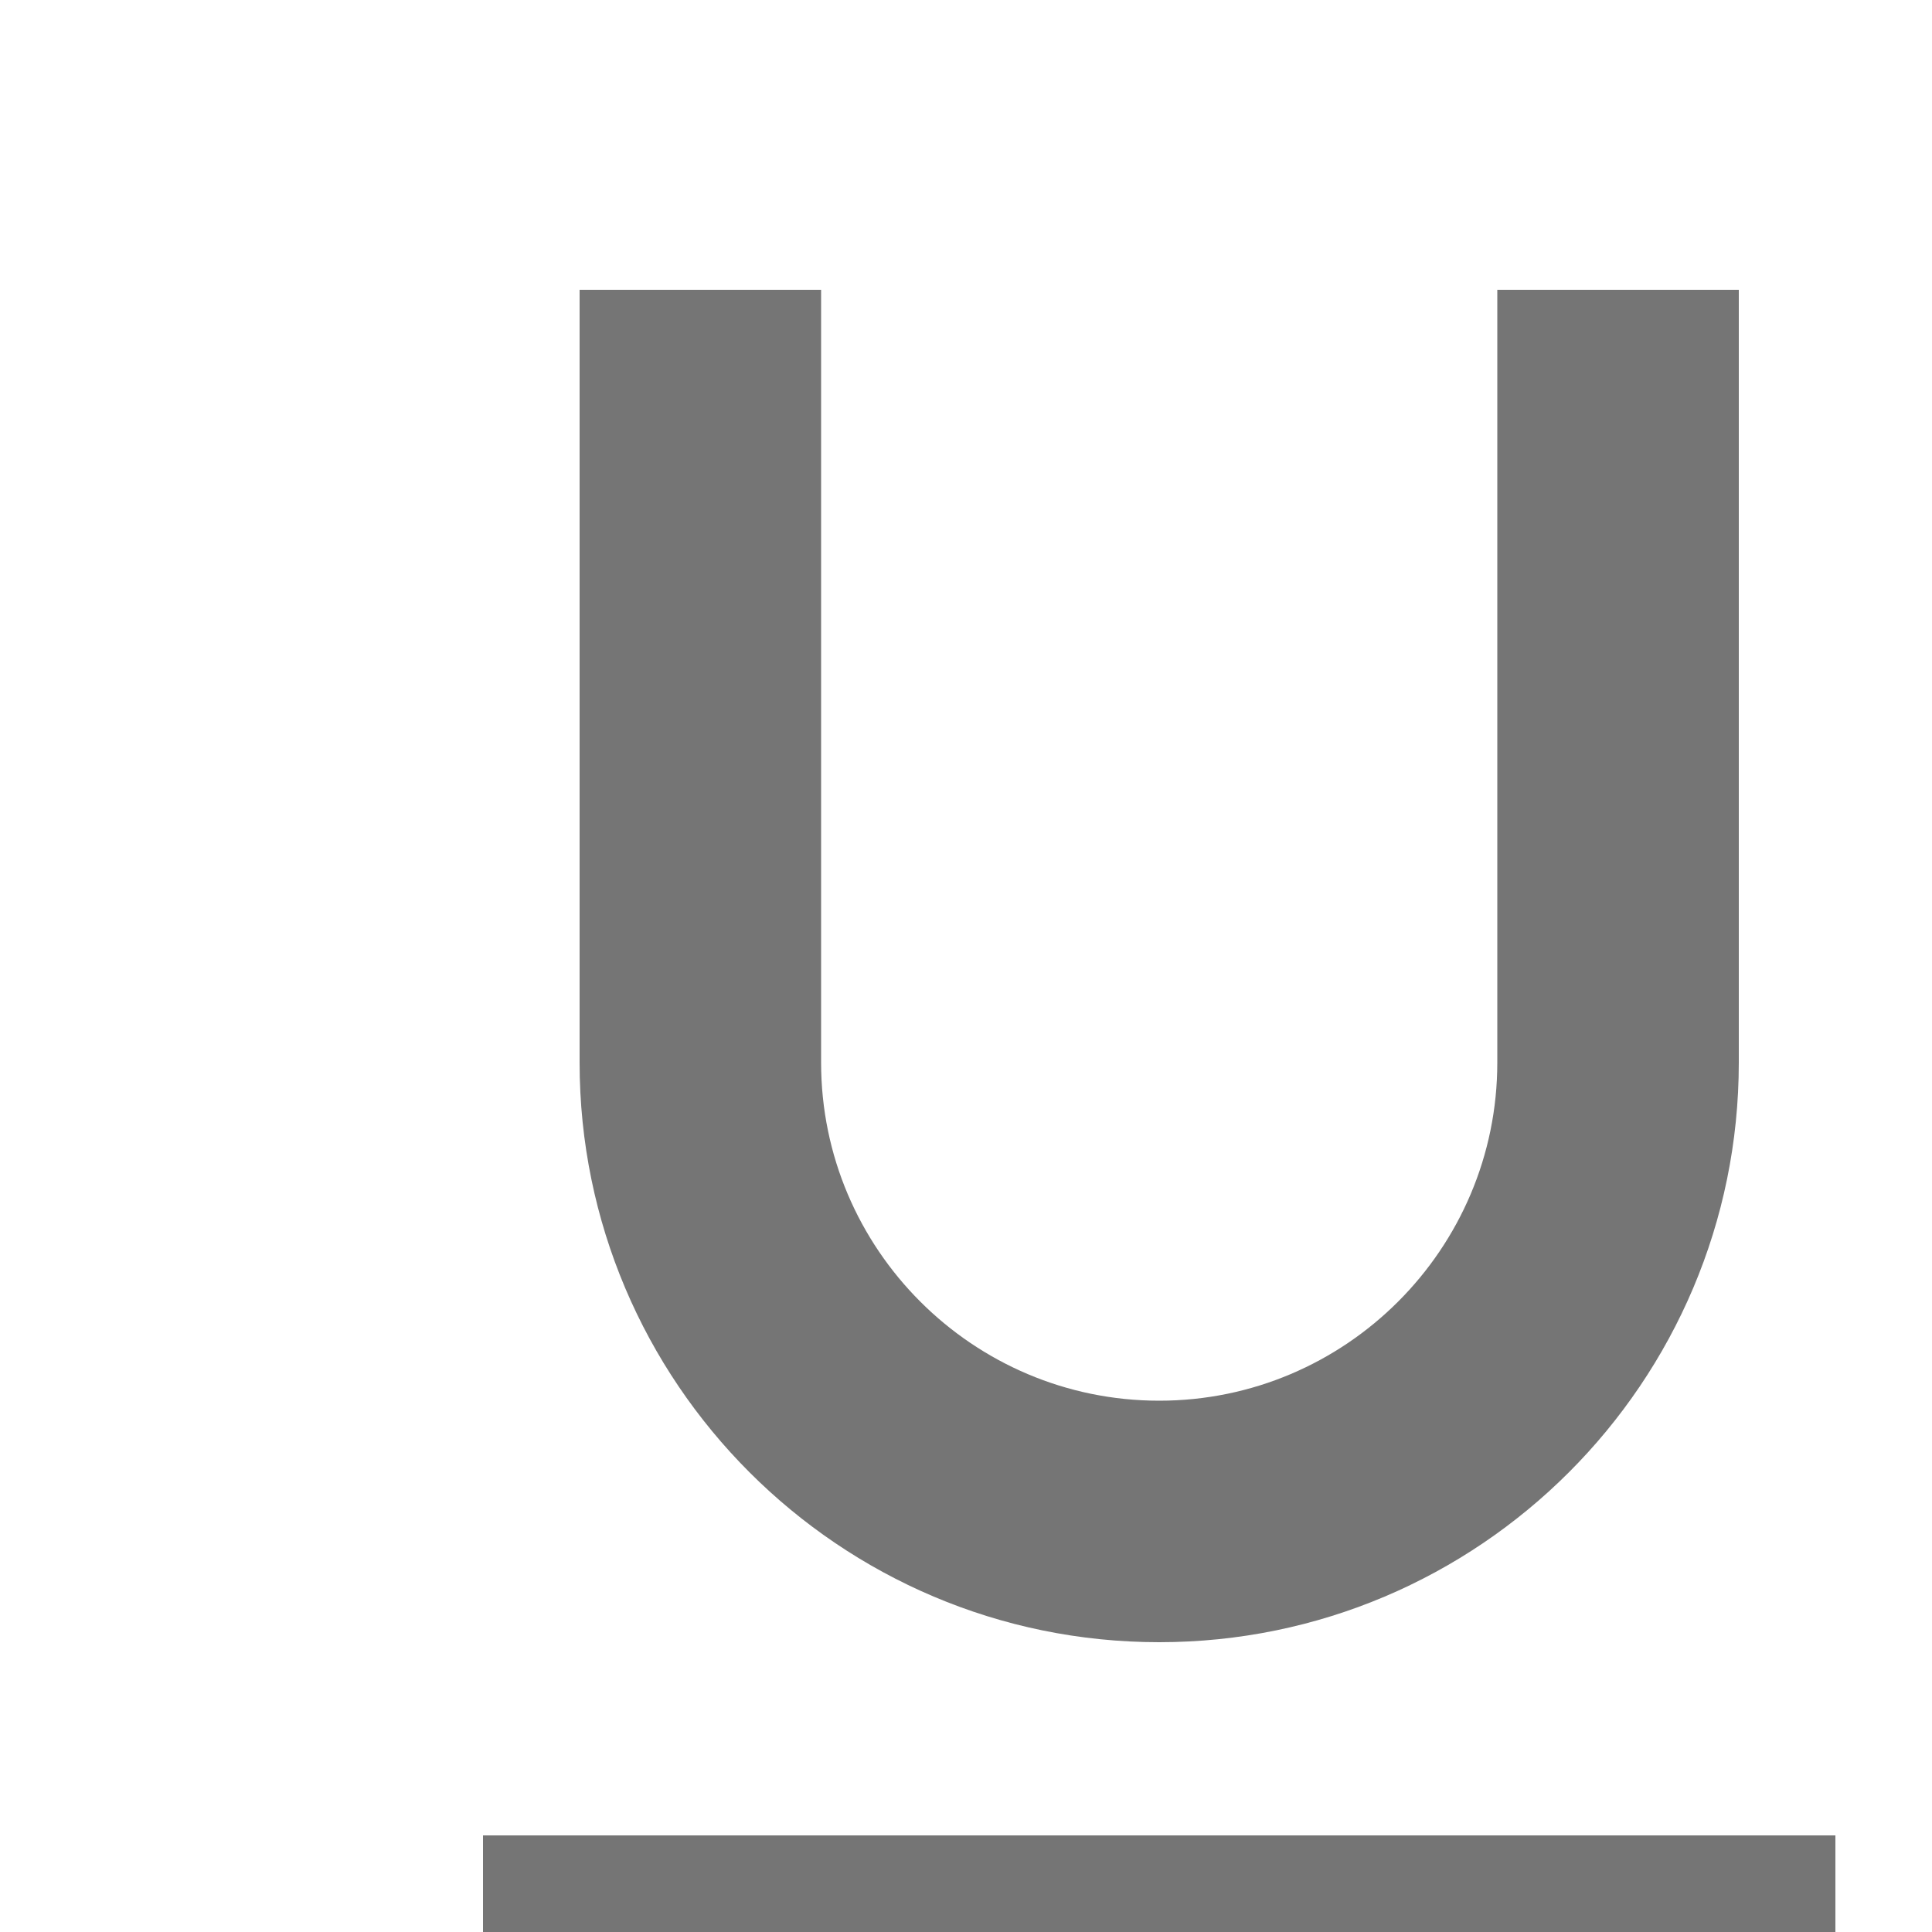
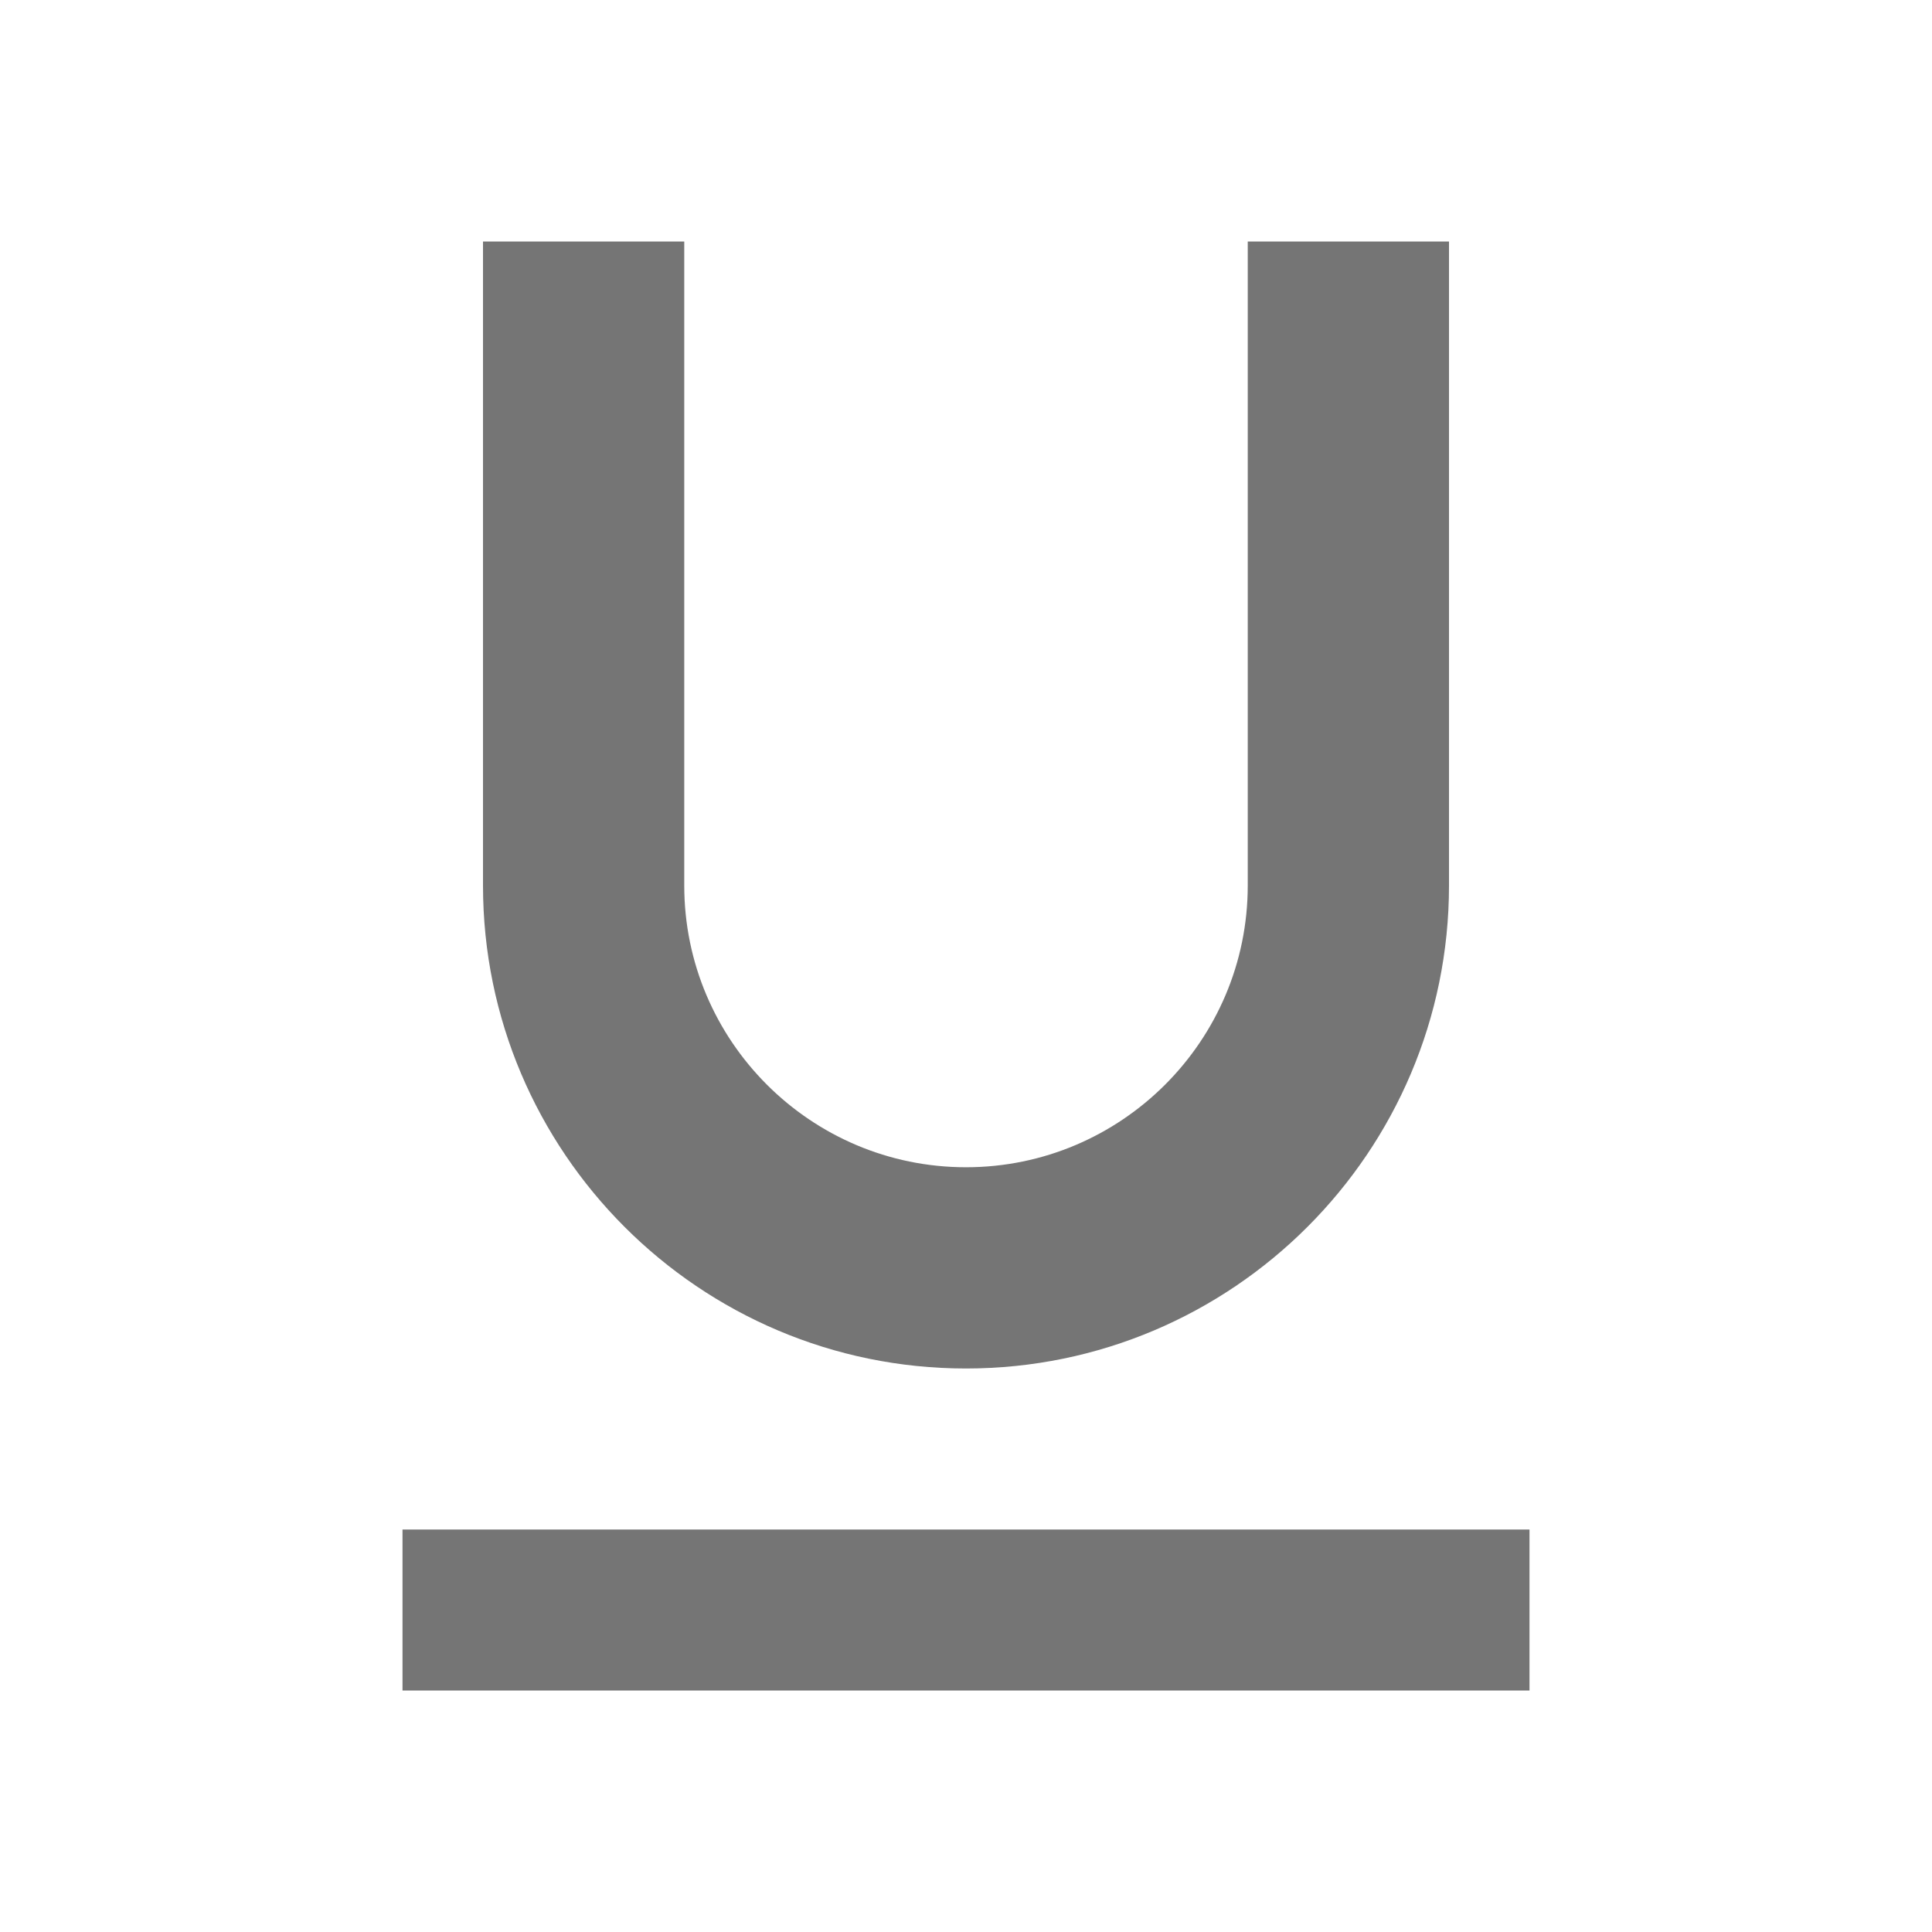
- <svg xmlns="http://www.w3.org/2000/svg" fill="#757575" height="20" viewBox="0 0 20 20" width="20">
+ <svg xmlns="http://www.w3.org/2000/svg" fill="#757575" height="20" viewBox="0 0 24 24" width="20">
  <path d="M0 0h24v24H0z" fill="none" />
  <path d="M12 17c3.31 0 6-2.69 6-6V3h-2.5v8c0 1.93-1.57 3.5-3.5 3.5S8.5 12.93 8.5 11V3H6v8c0 3.31 2.69 6 6 6zm-7 2v2h14v-2H5z" />
</svg>
